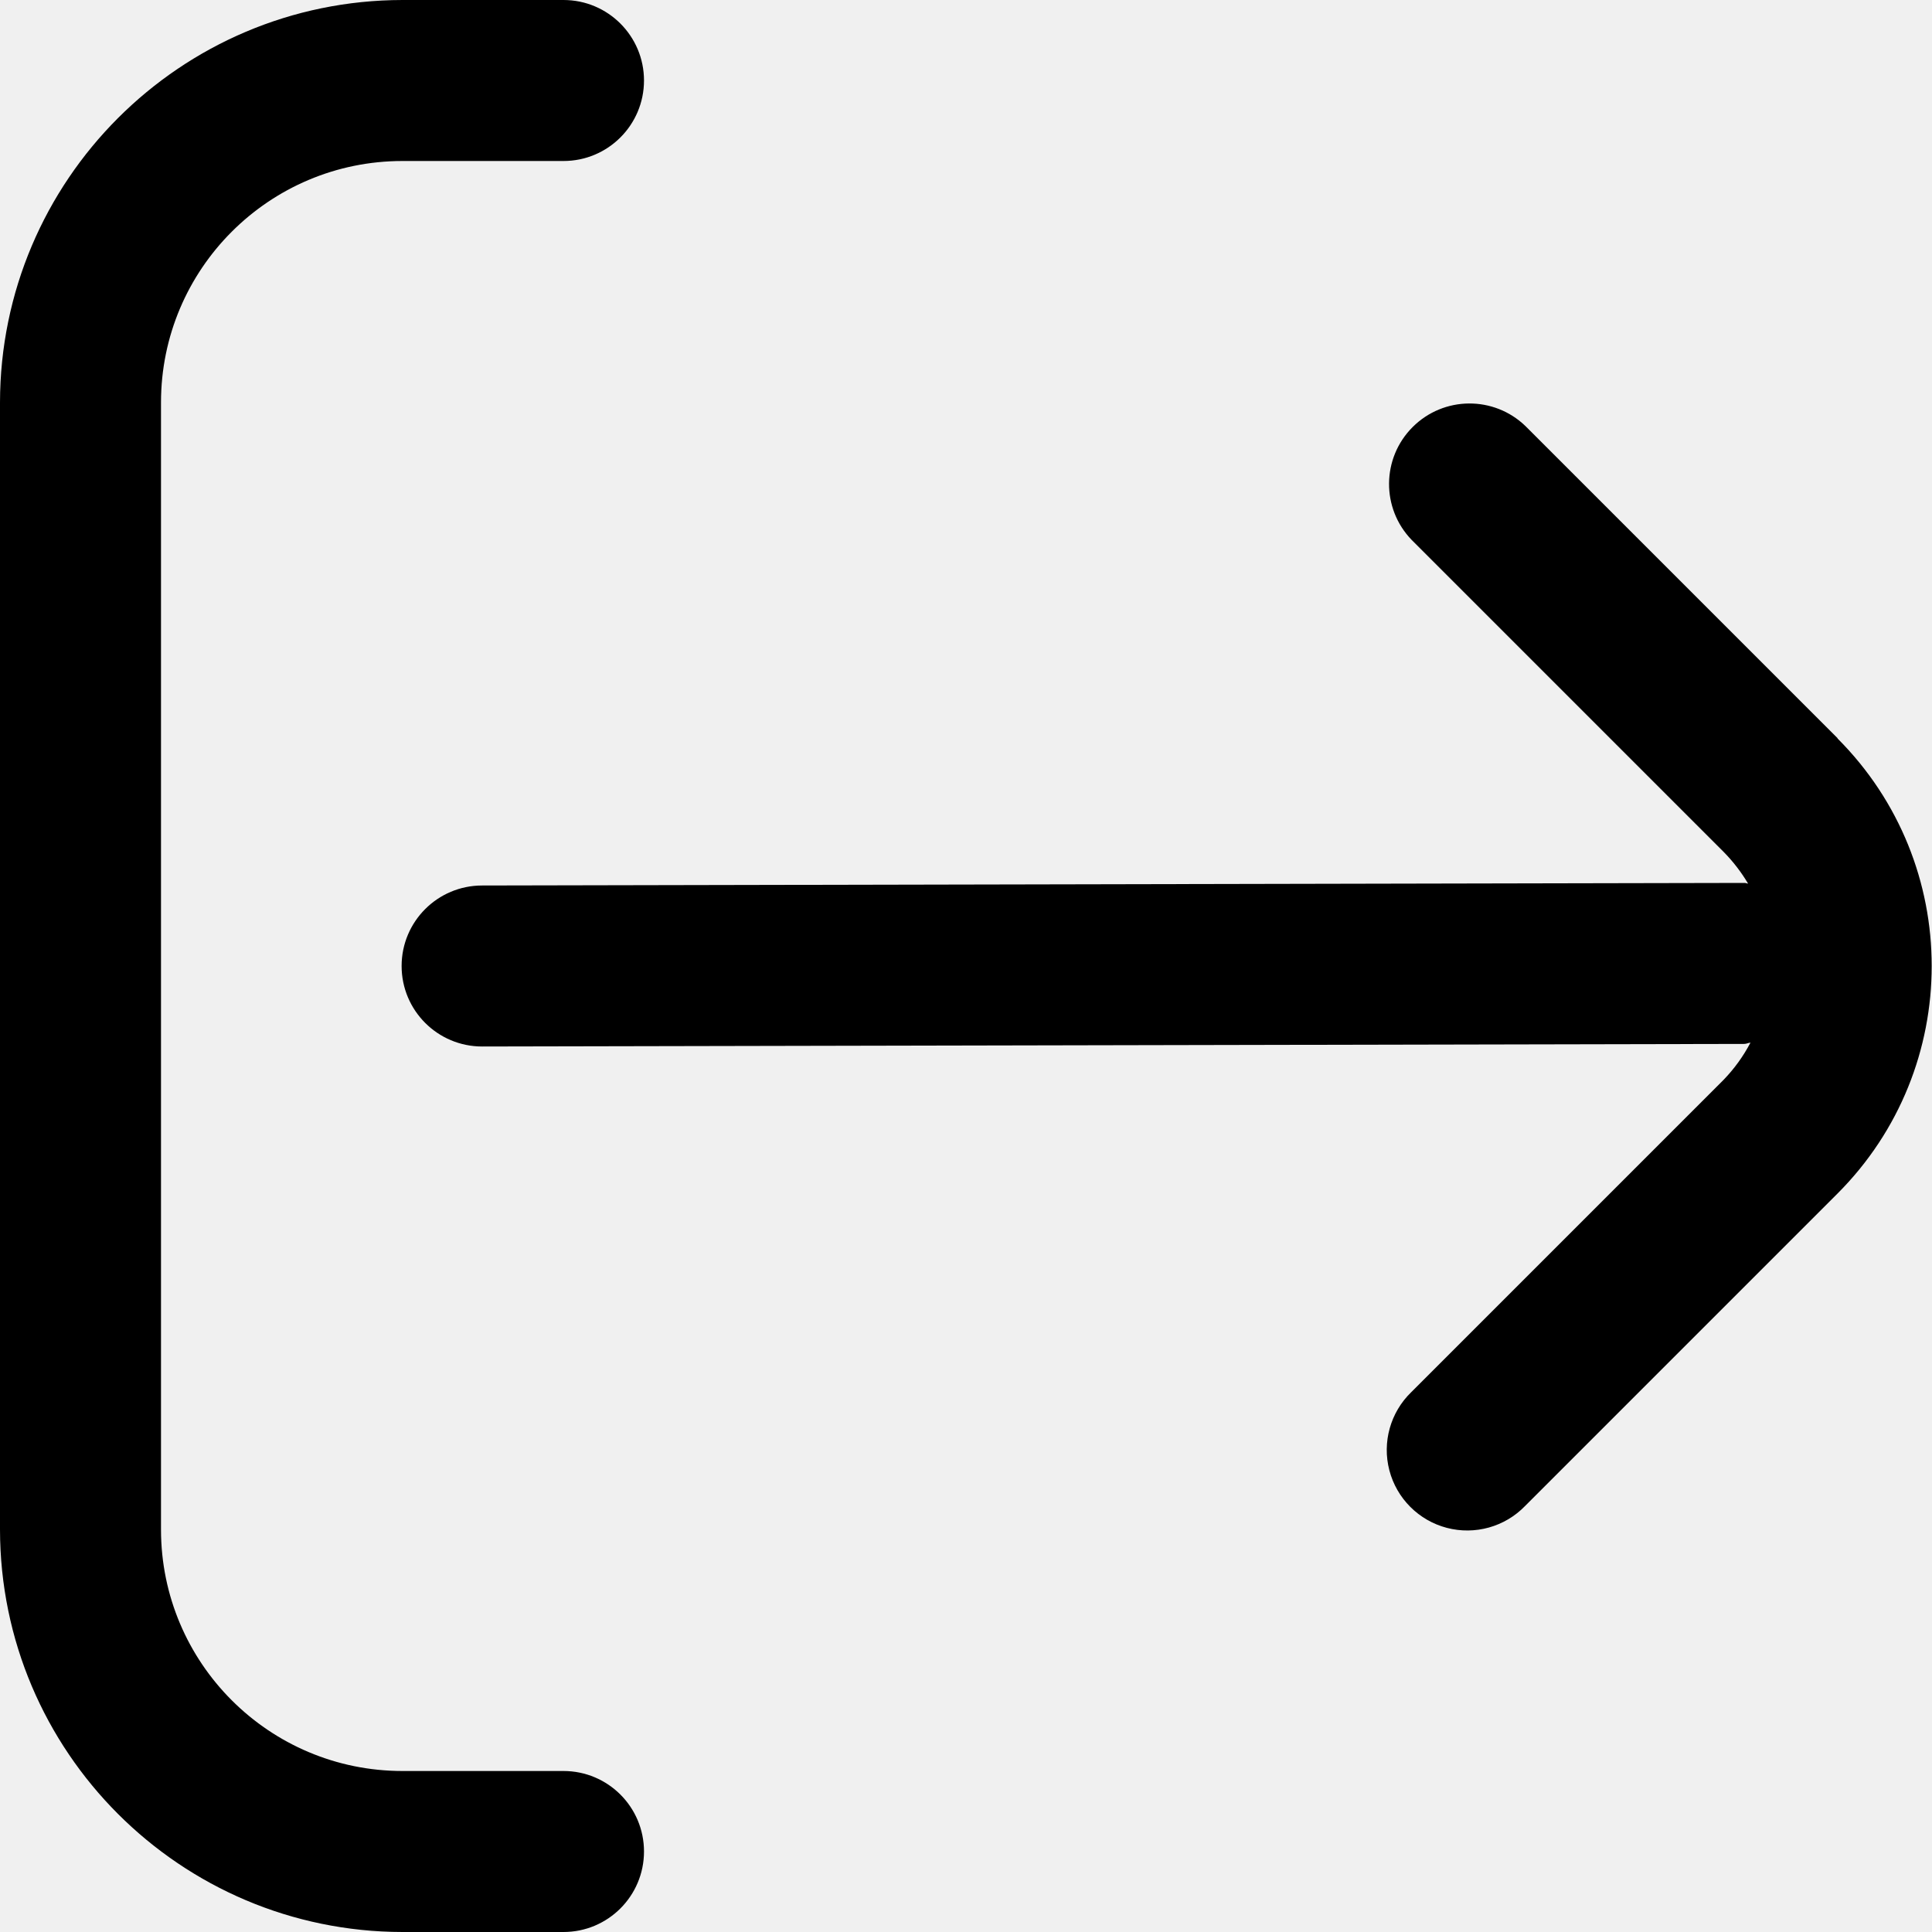
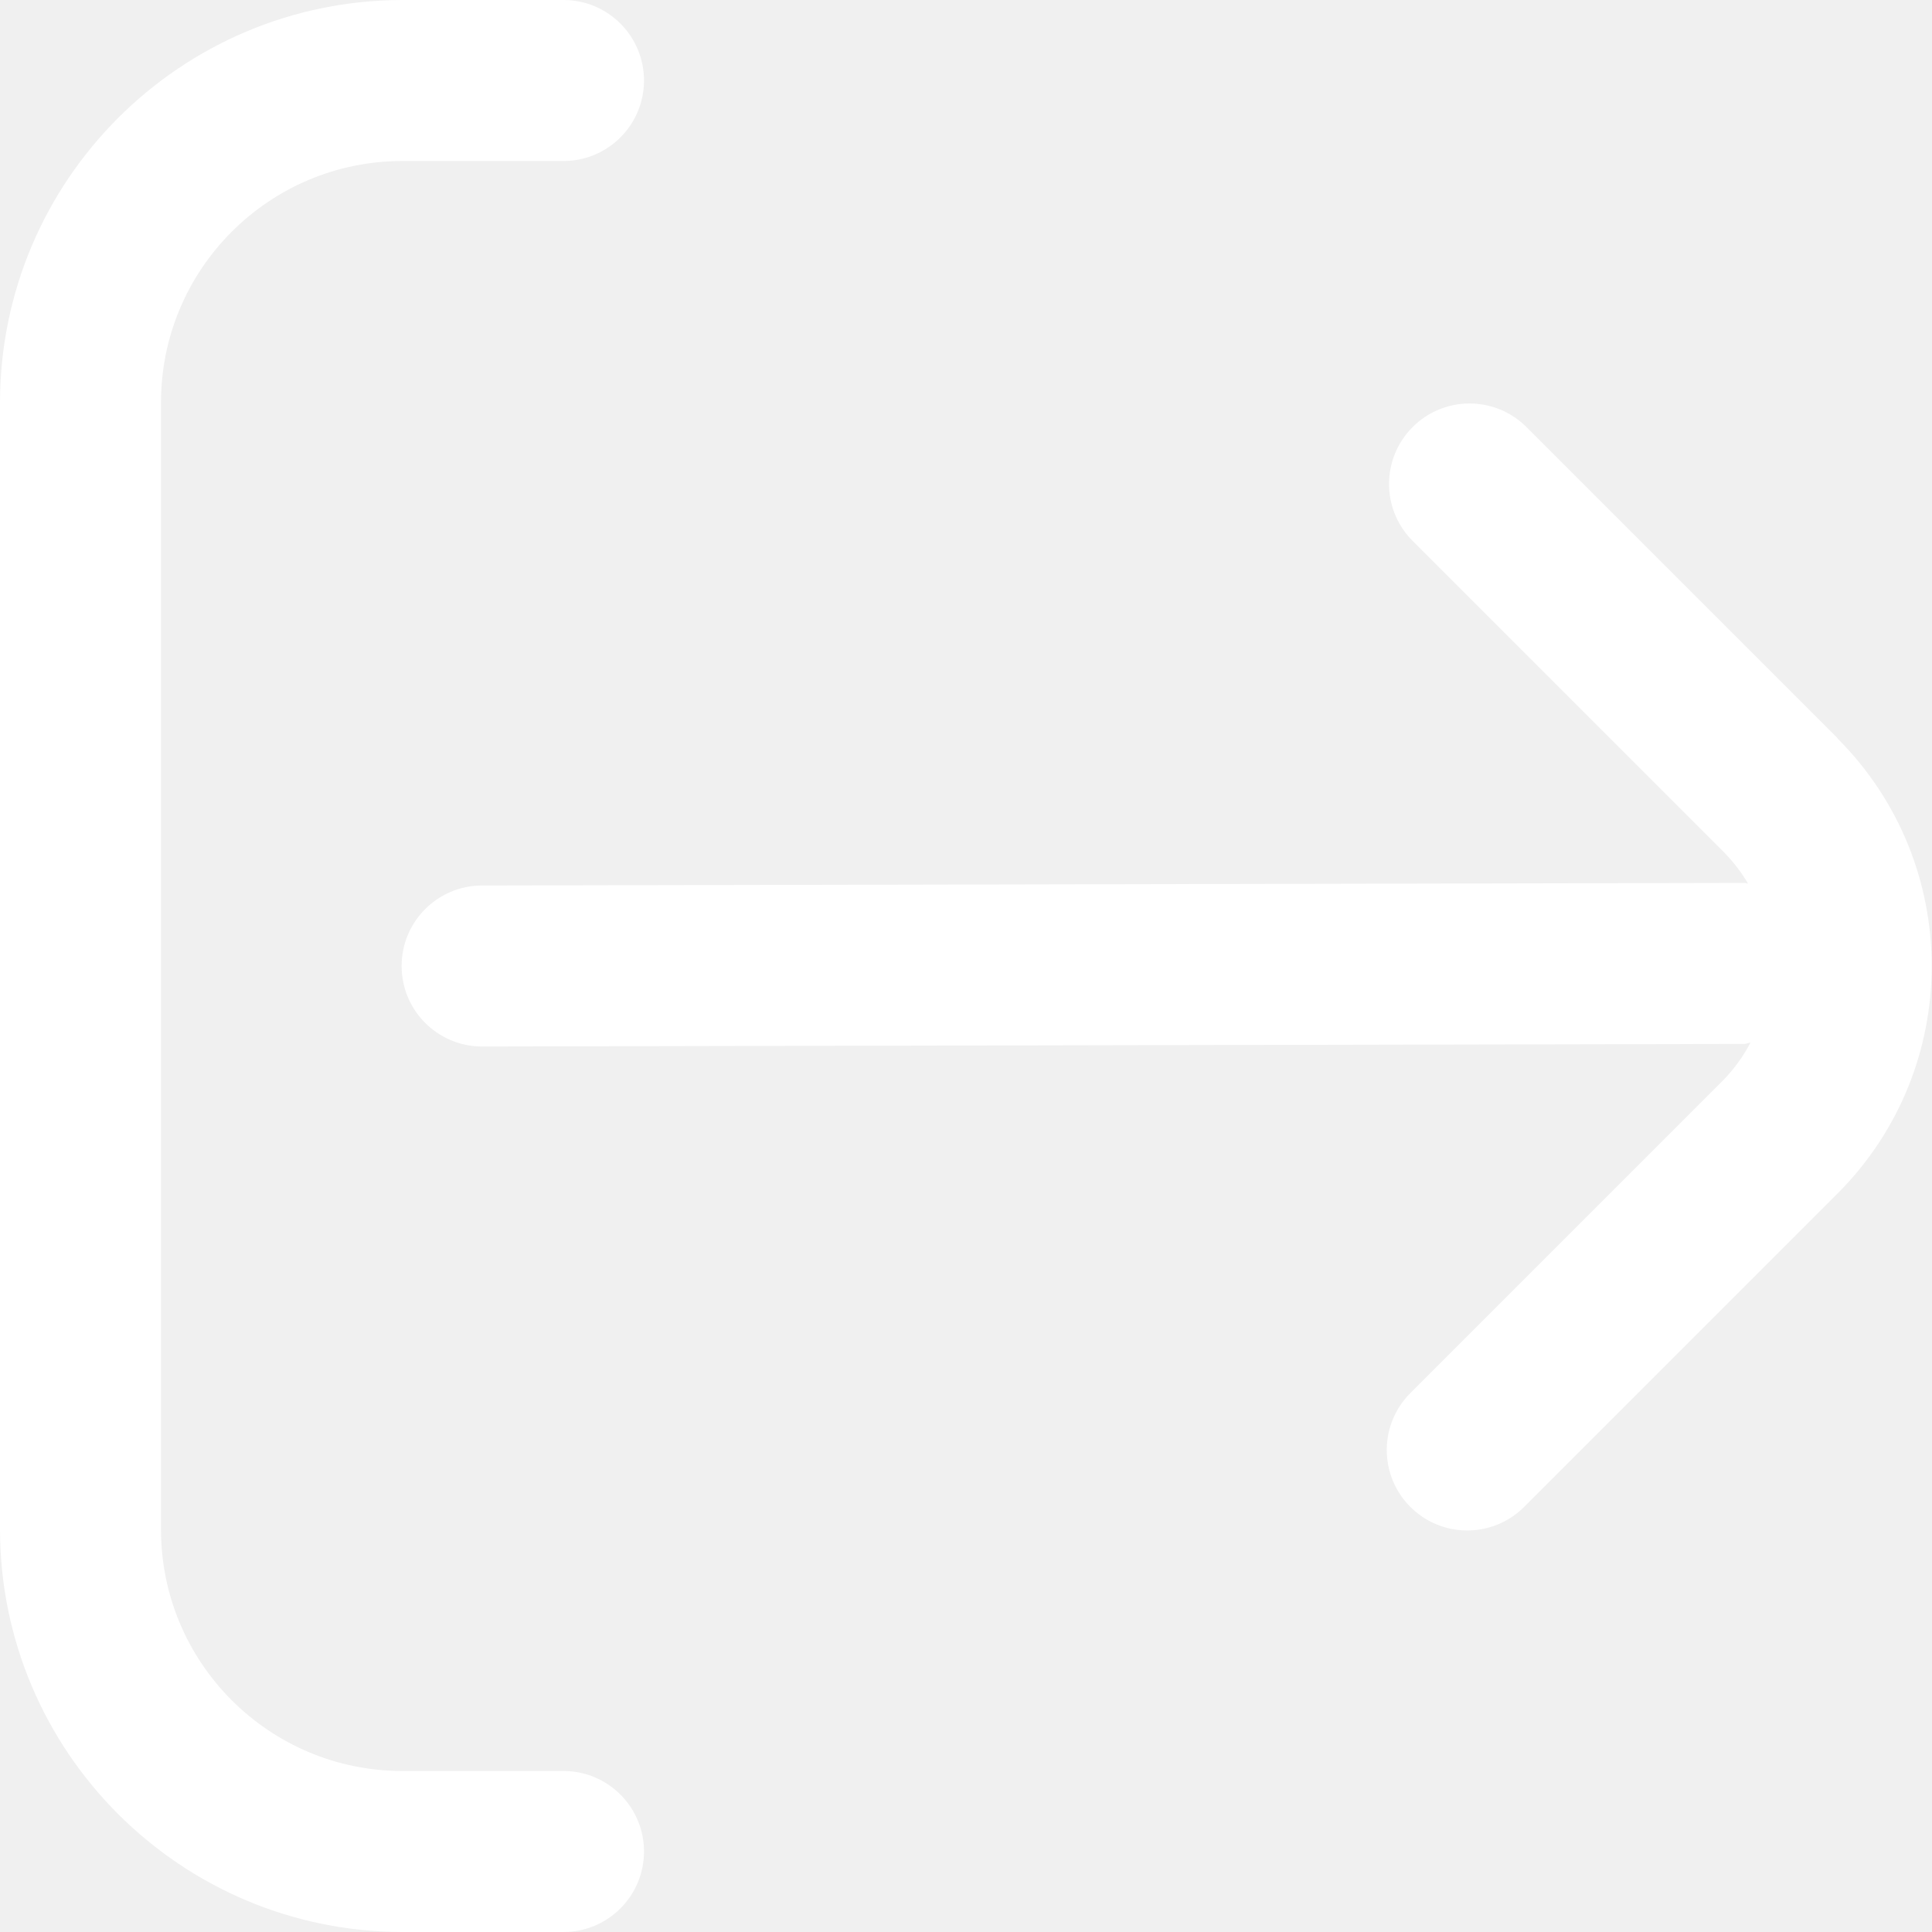
<svg xmlns="http://www.w3.org/2000/svg" id="Outline" viewBox="0 0 24 24" width="512" height="512">
-   <path d="M22.829,9.172,18.95,5.293a1,1,0,0,0-1.414,1.414l3.879,3.879a2.057,2.057,0,0,1,.3.39c-.015,0-.027-.008-.042-.008h0L5.989,11a1,1,0,0,0,0,2h0l15.678-.032c.028,0,.051-.014.078-.016a2,2,0,0,1-.334.462l-3.879,3.879a1,1,0,1,0,1.414,1.414l3.879-3.879a4,4,0,0,0,0-5.656Z" />
-   <path d="M7,22H5a3,3,0,0,1-3-3V5A3,3,0,0,1,5,2H7A1,1,0,0,0,7,0H5A5.006,5.006,0,0,0,0,5V19a5.006,5.006,0,0,0,5,5H7a1,1,0,0,0,0-2Z" />
+   <path fill="white" d="M22.829,9.172,18.95,5.293a1,1,0,0,0-1.414,1.414l3.879,3.879a2.057,2.057,0,0,1,.3.39c-.015,0-.027-.008-.042-.008h0L5.989,11a1,1,0,0,0,0,2h0l15.678-.032c.028,0,.051-.014.078-.016a2,2,0,0,1-.334.462l-3.879,3.879a1,1,0,1,0,1.414,1.414l3.879-3.879a4,4,0,0,0,0-5.656Z" />
+   <path fill="white" d="M7,22H5a3,3,0,0,1-3-3V5A3,3,0,0,1,5,2H7A1,1,0,0,0,7,0H5A5.006,5.006,0,0,0,0,5V19a5.006,5.006,0,0,0,5,5H7a1,1,0,0,0,0-2Z" />
</svg>
